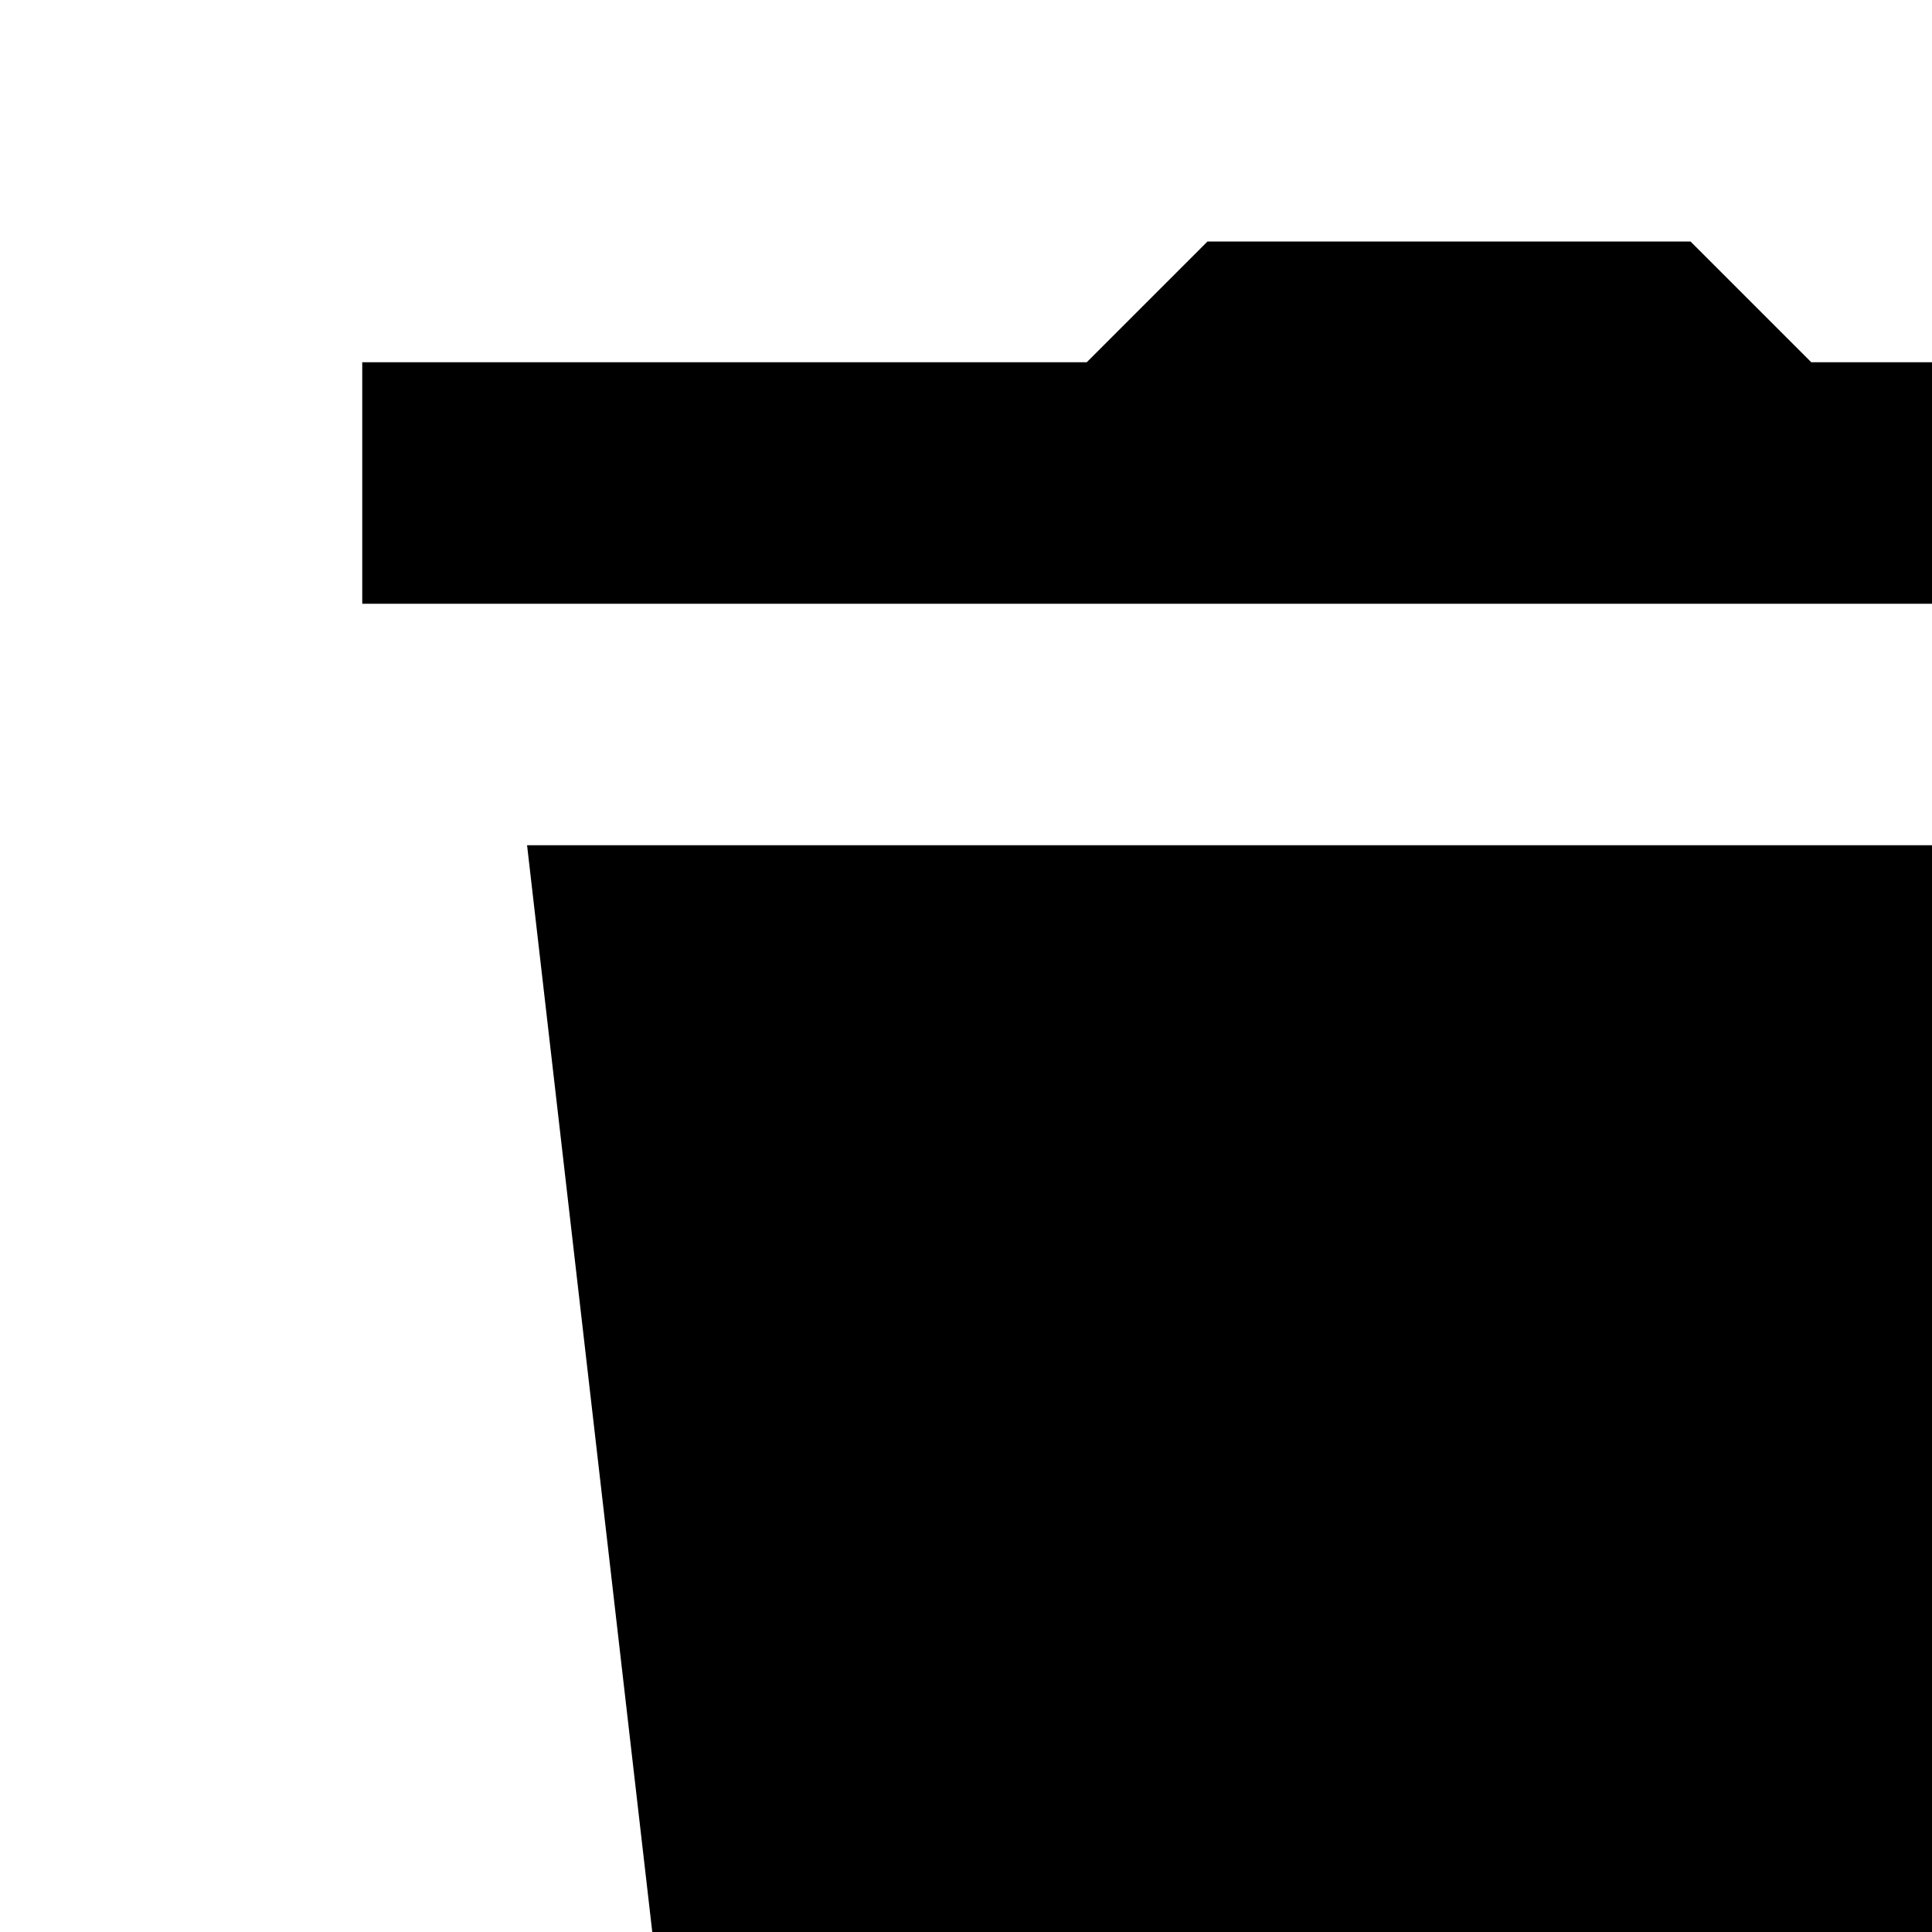
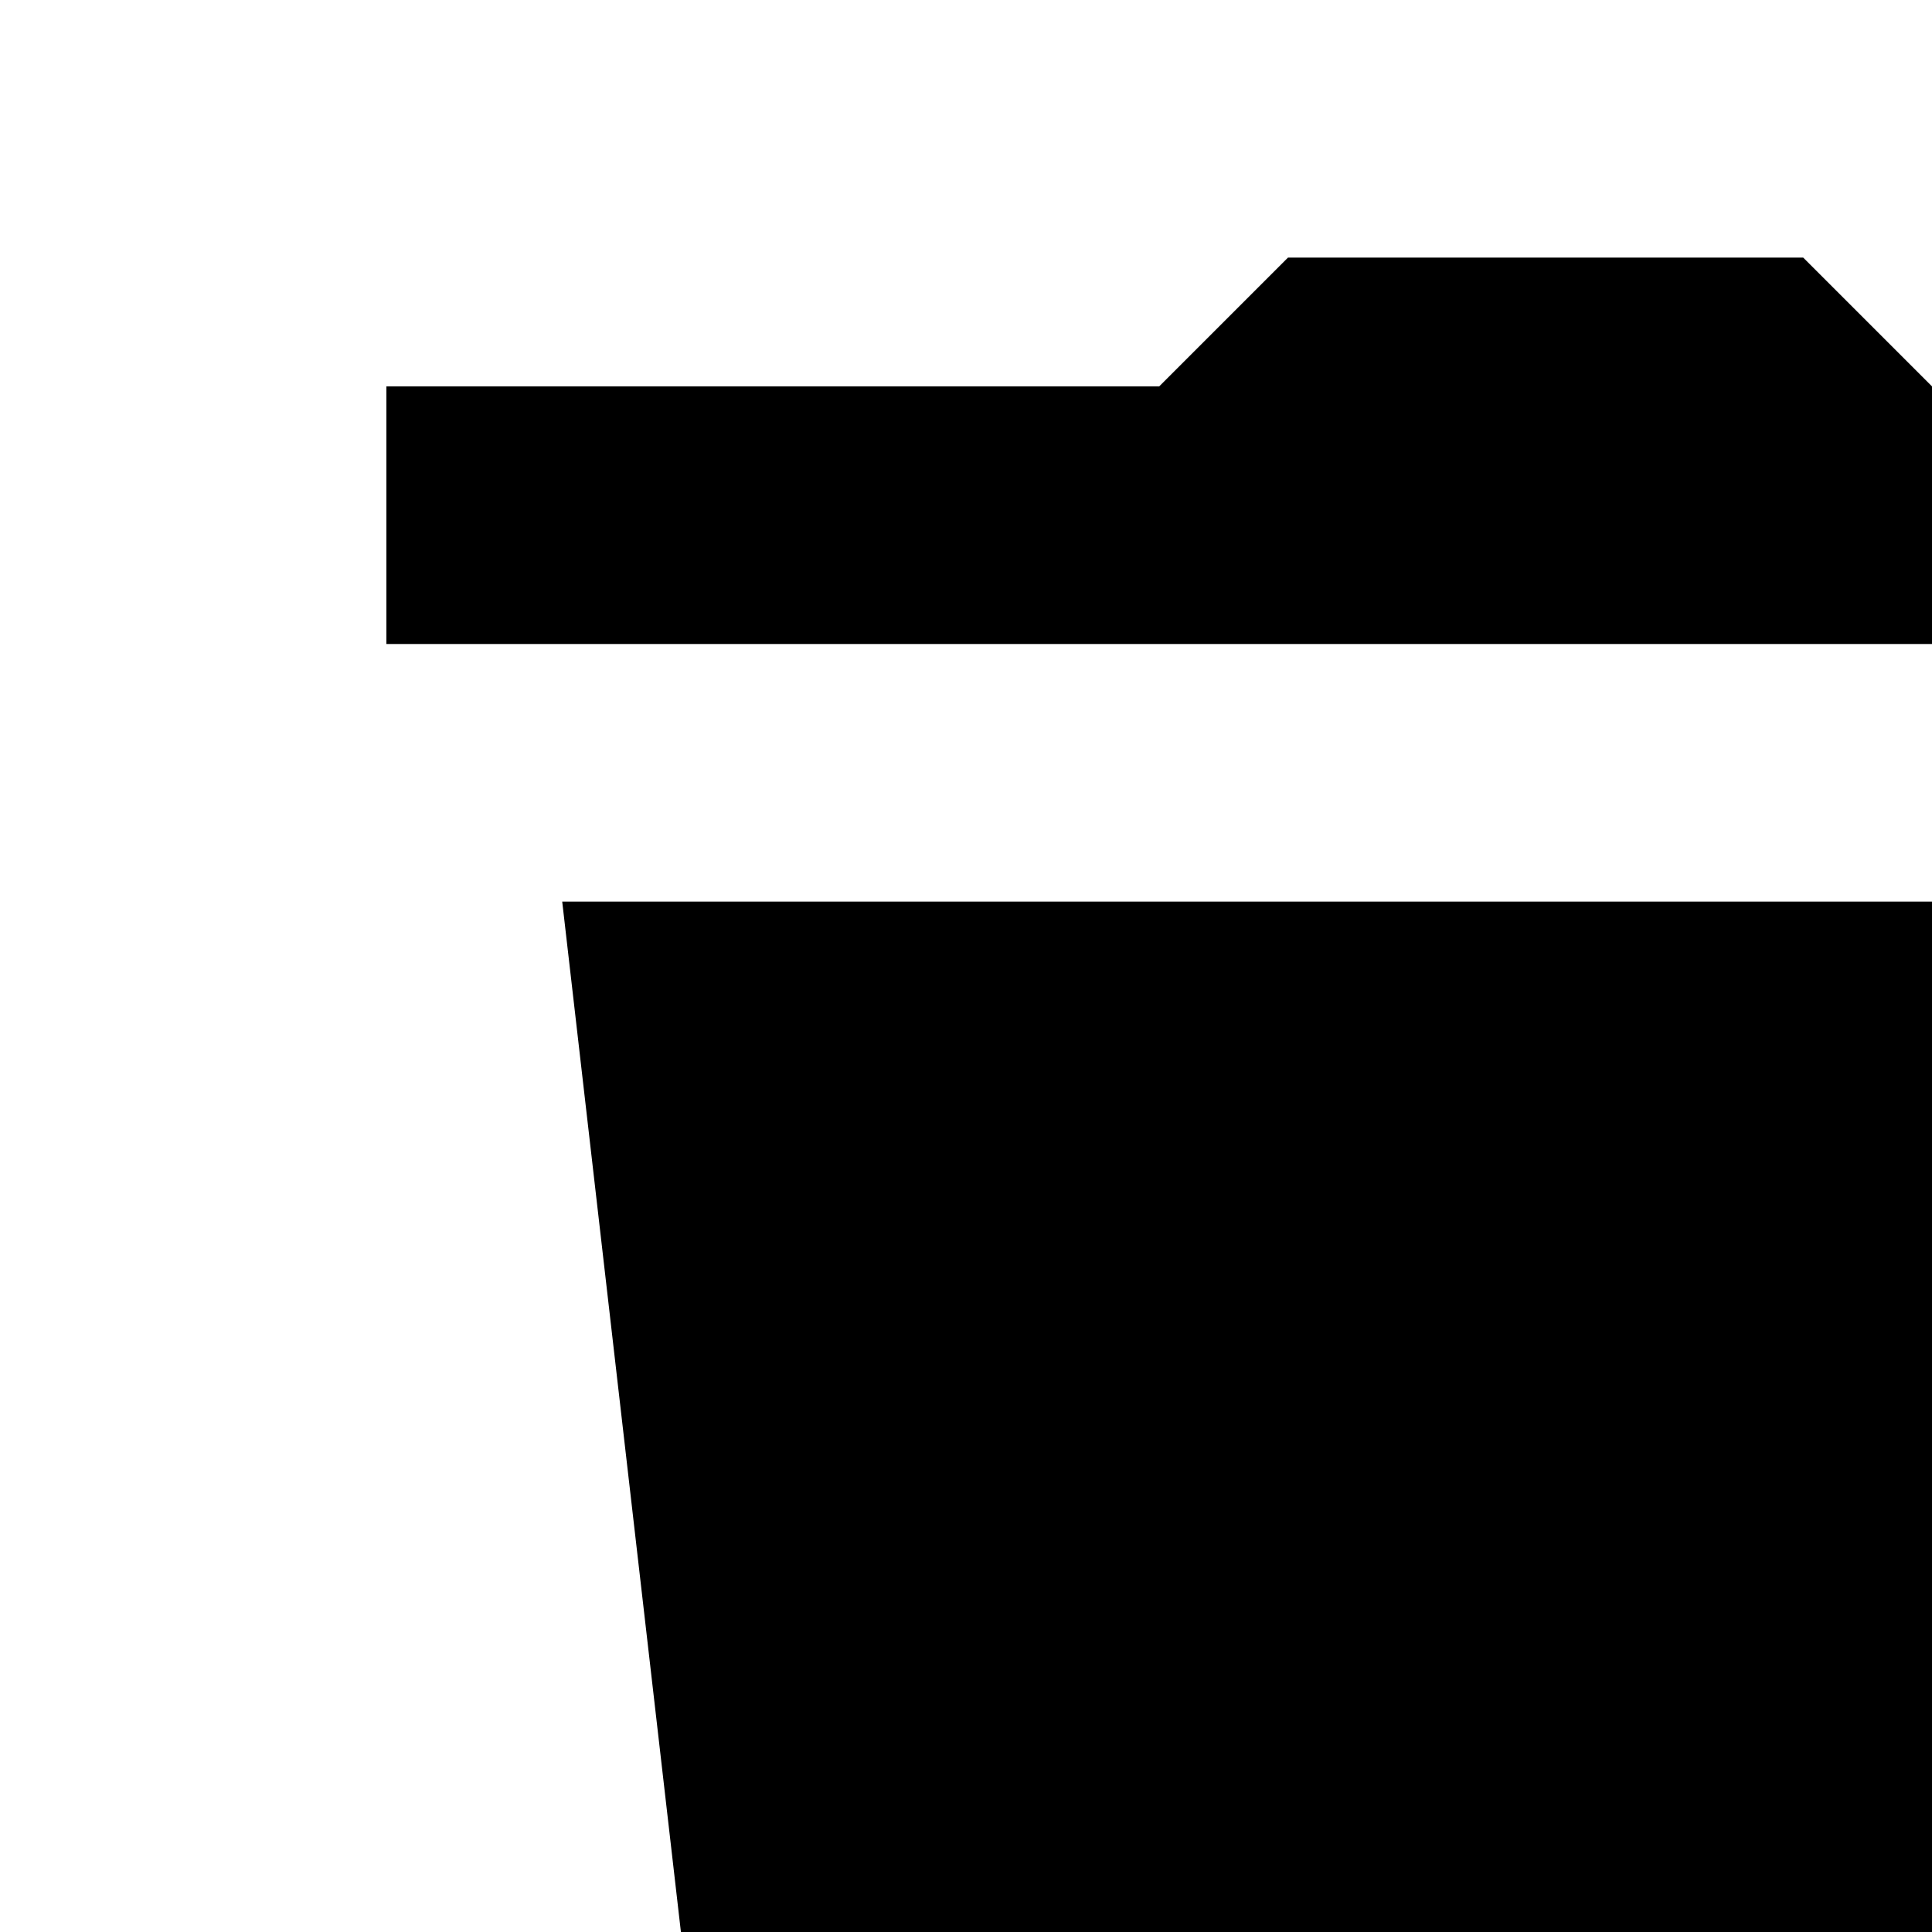
- <svg xmlns="http://www.w3.org/2000/svg" viewBox="0 0 16 16" width="16px" height="16px">
+ <svg xmlns="http://www.w3.org/2000/svg" viewBox="0 0 15 15" width="15px" height="15px">
  <path d="M 10 2 L 9 3 L 3 3 L 3 5 L 21 5 L 21 3 L 15 3 L 14 2 L 10 2 z M 4.365 7 L 5.893 20.264 C 6.025 21.254 6.877 22 7.875 22 L 16.123 22 C 17.121 22 17.974 21.255 18.107 20.256 L 19.635 7 L 4.365 7 z" />
</svg>
